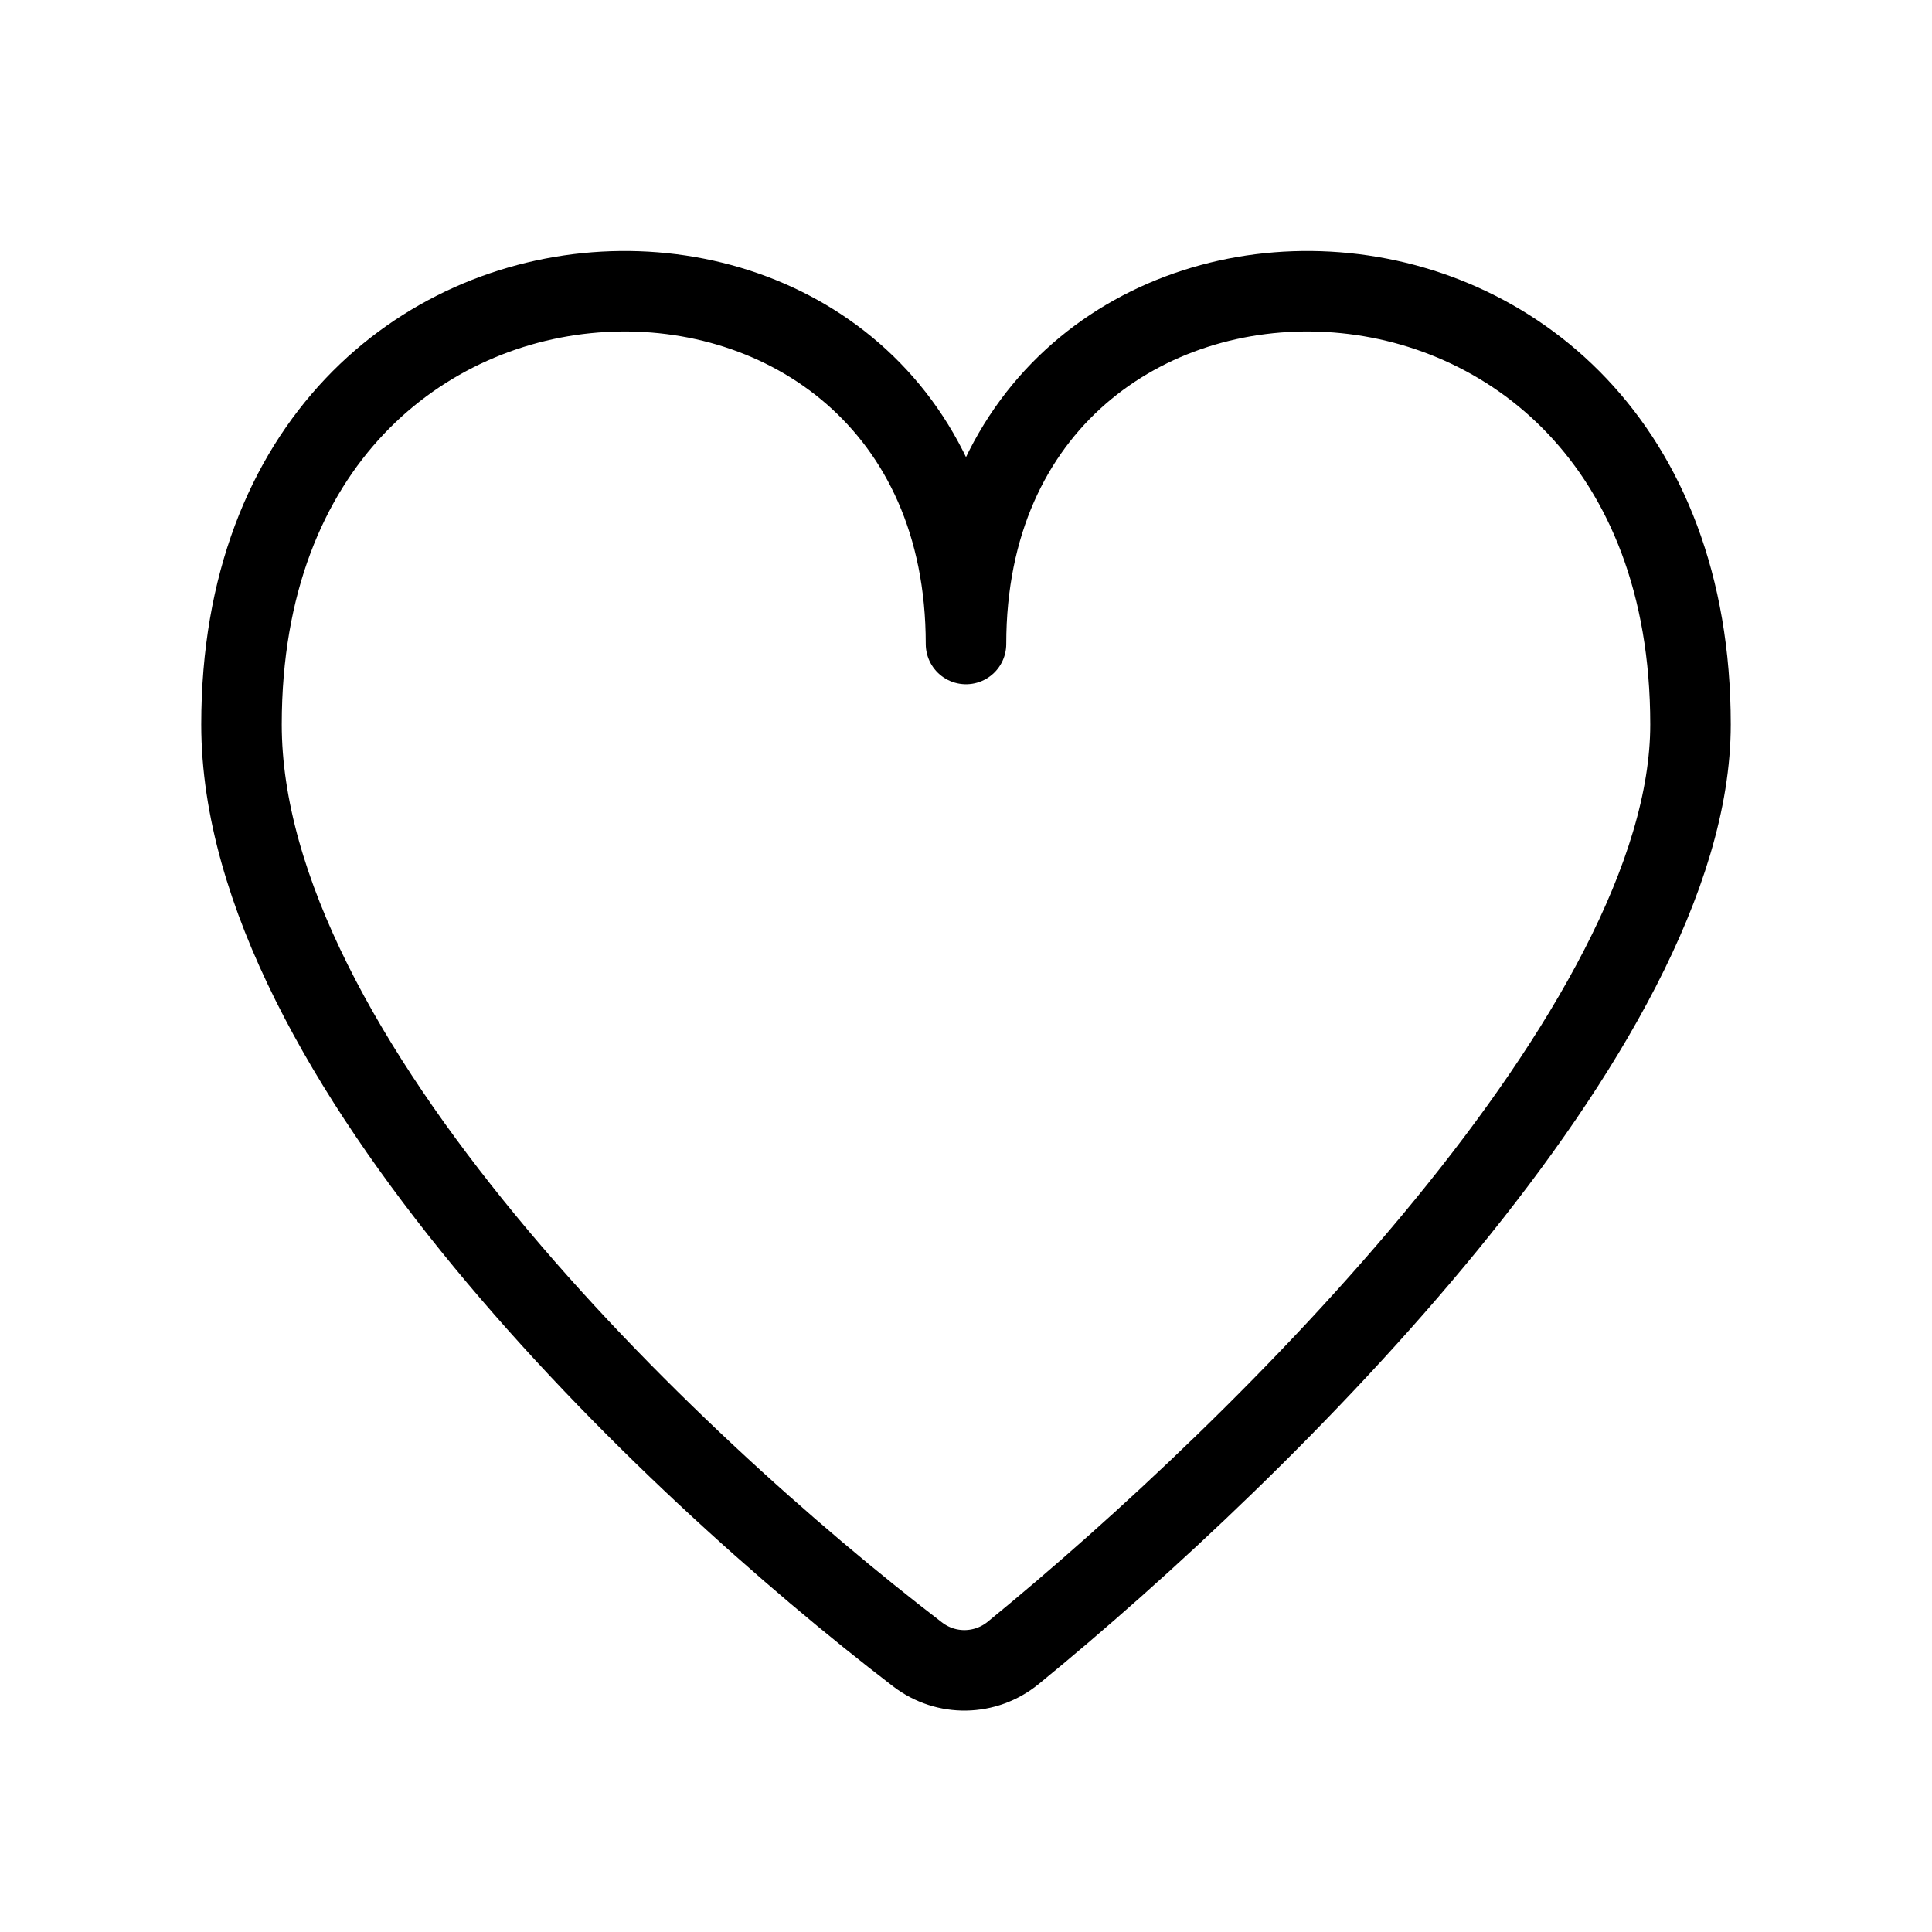
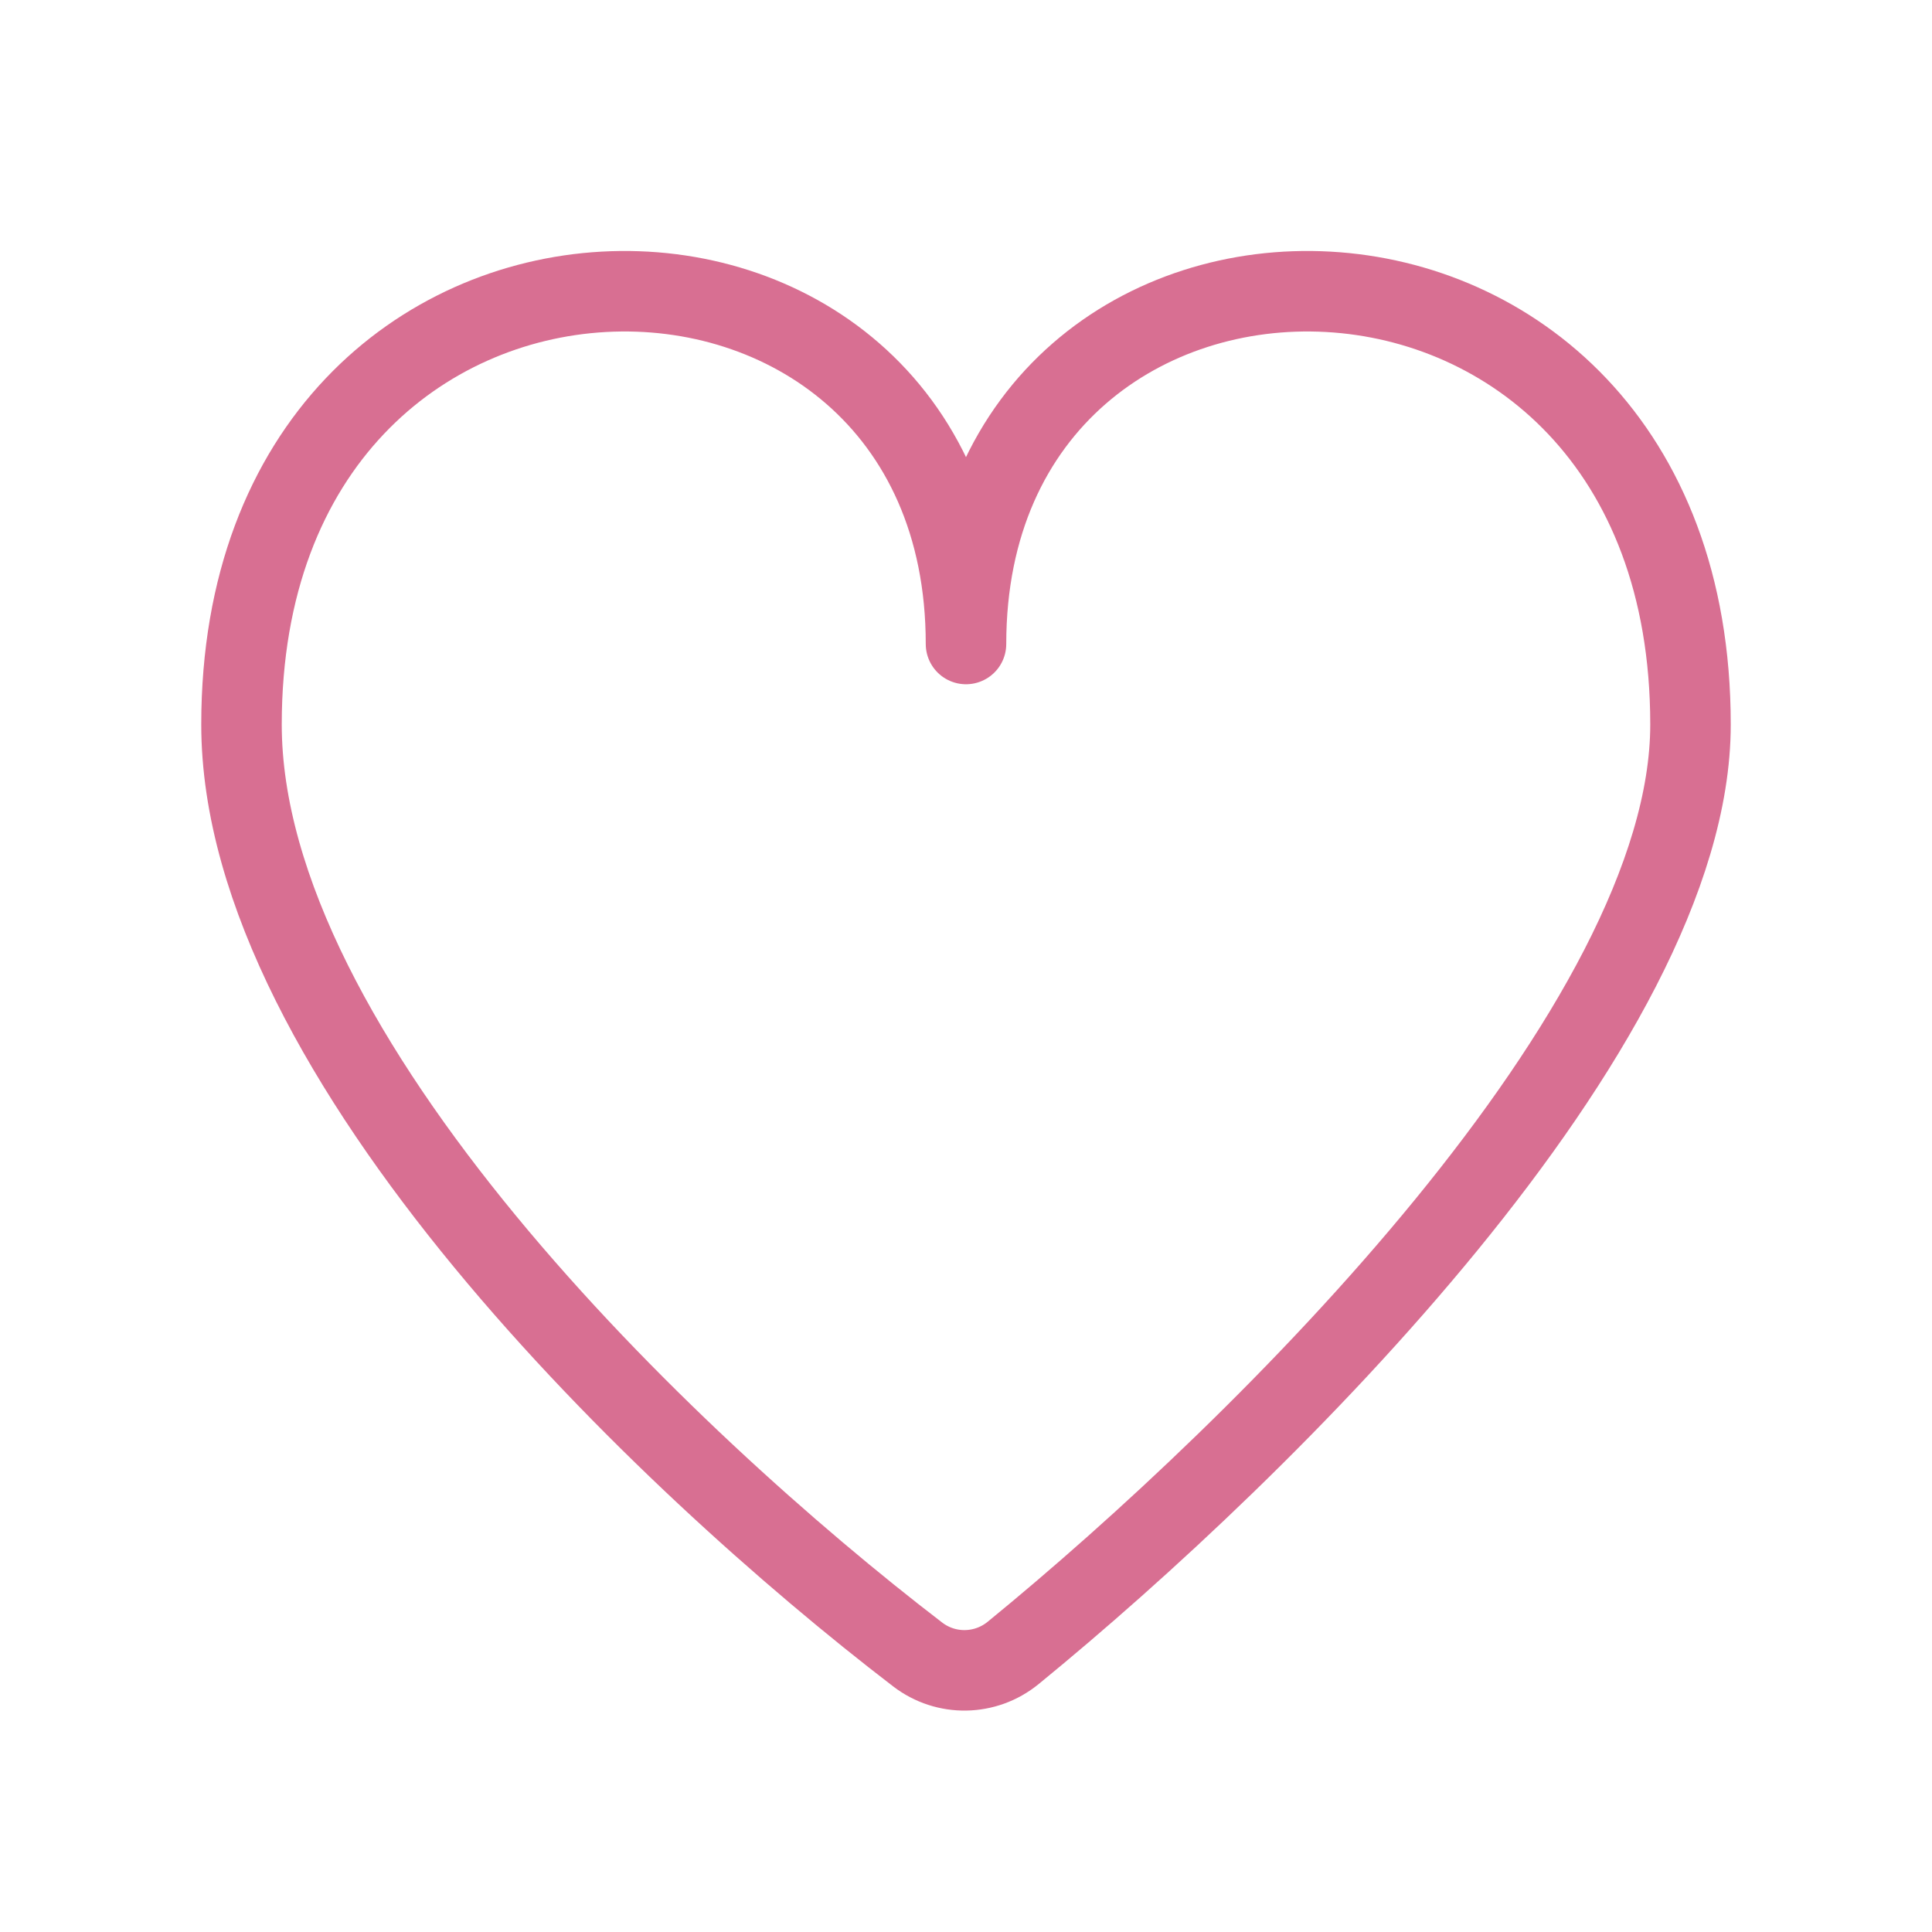
- <svg xmlns="http://www.w3.org/2000/svg" width="50px" height="50px" viewBox="0 0 24 24" fill="none">
-   <rect width="24" height="24" />
-   <path d="M21 9C21 12.754 15.716 17.976 12.586 20.533C12.242 20.814 11.752 20.823 11.399 20.552C8.267 18.152 3 13.123 3 9C3 2 12 2 12 8C12 2 21 2 21 9Z" stroke="#000000" stroke-linecap="round" stroke-linejoin="round" />
+ <svg xmlns="http://www.w3.org/2000/svg" width="800px" height="800px" viewBox="0 0 24 24" fill="none">
+   <rect width="24" height="24" fill="none" />
+   <path d="M21 9C21 12.754 15.716 17.976 12.586 20.533C12.242 20.814 11.752 20.823 11.399 20.552C8.267 18.152 3 13.123 3 9C3 2 12 2 12 8C12 2 21 2 21 9Z" stroke="rgb(216, 111, 146)" stroke-linecap="round" stroke-linejoin="round" />
</svg>
